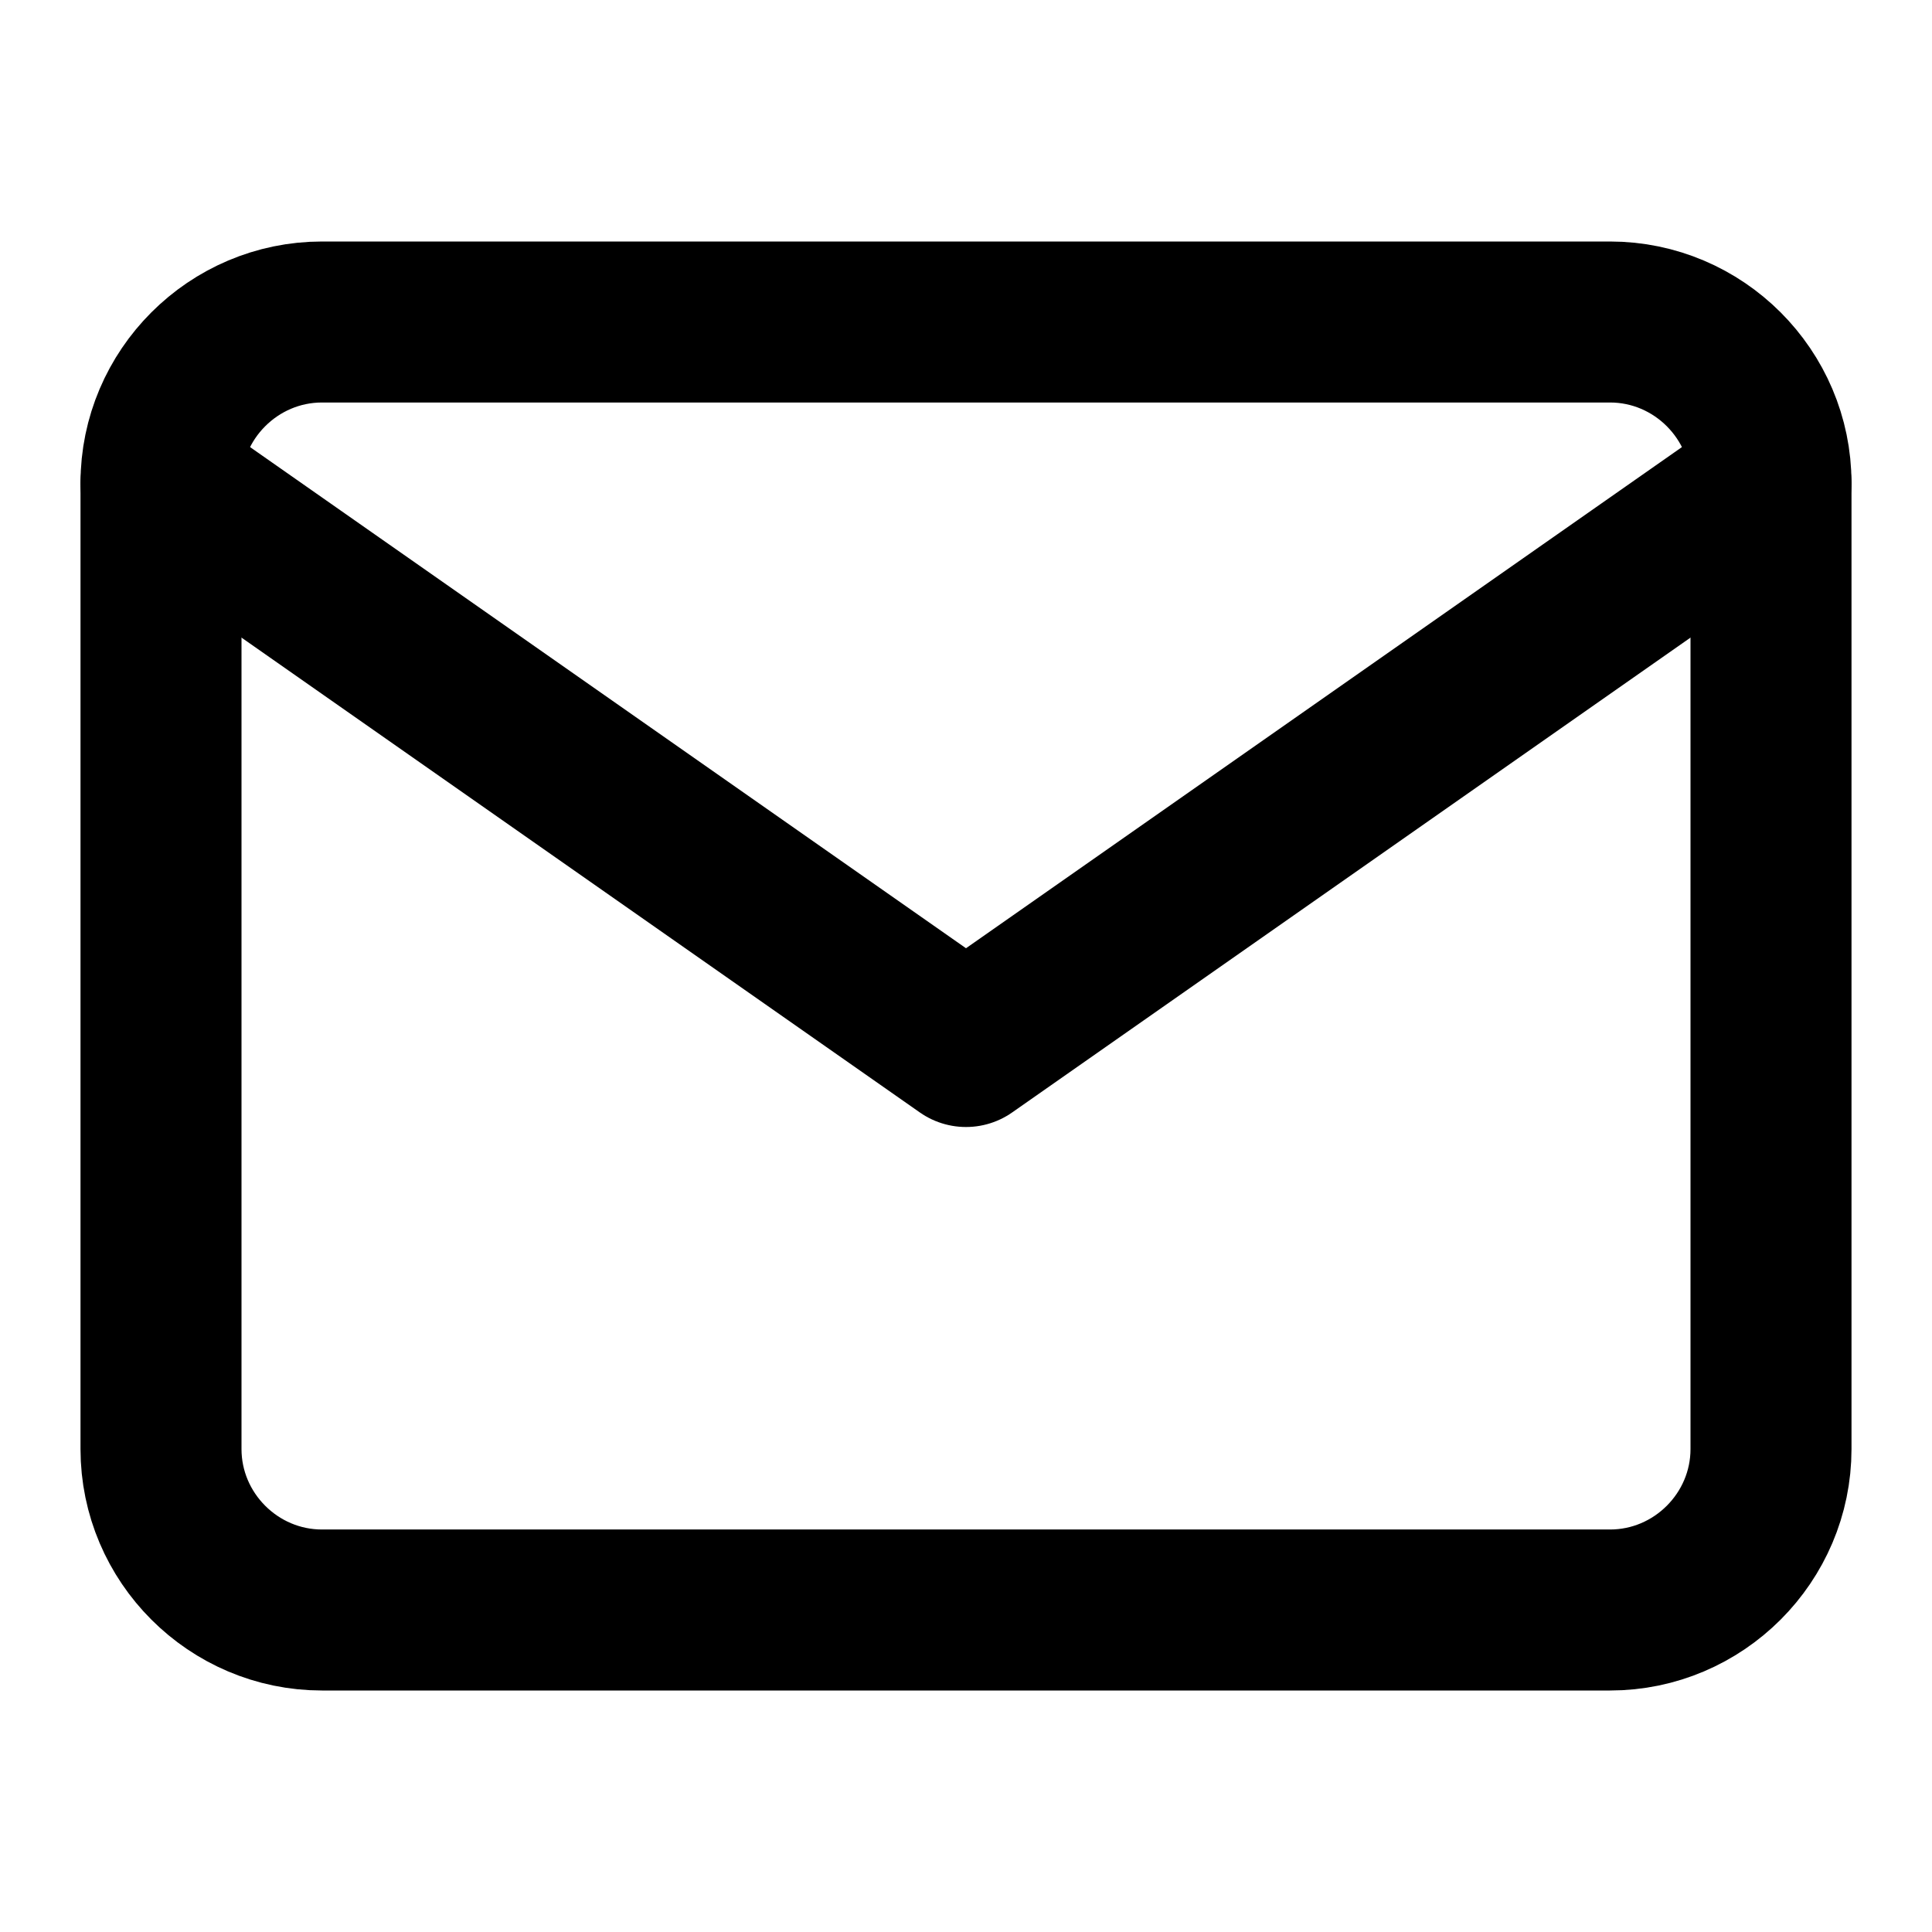
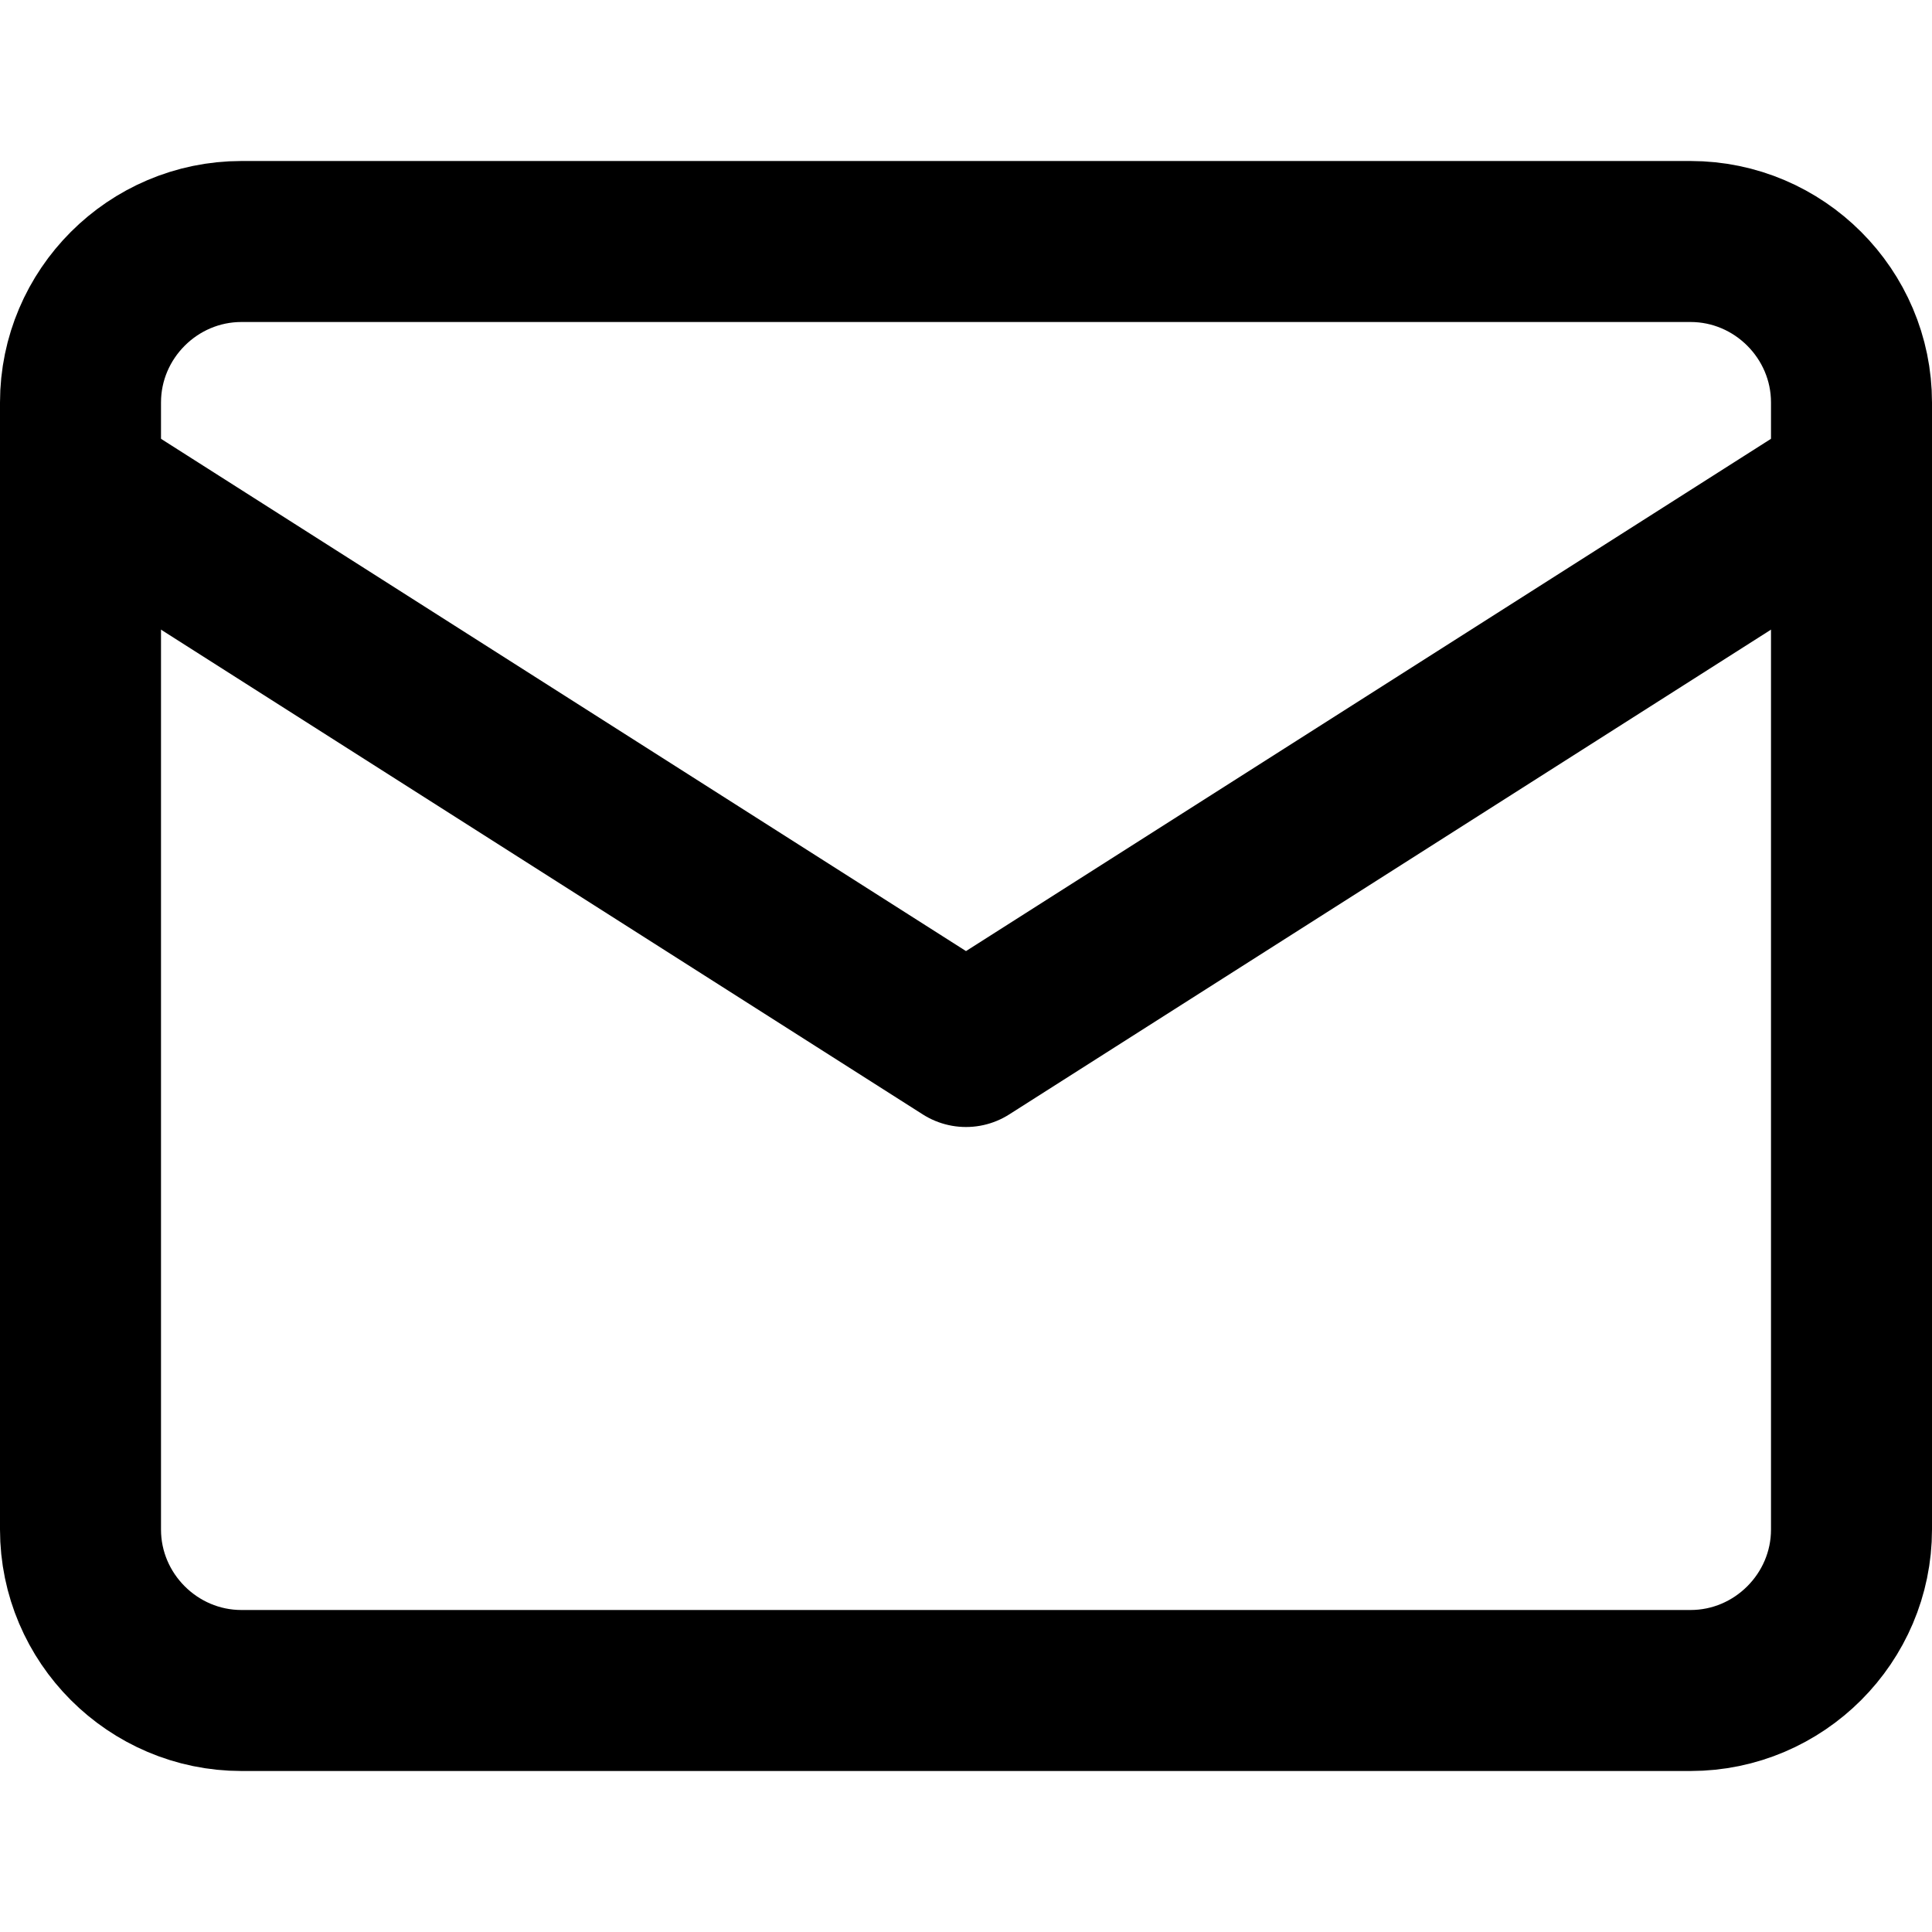
<svg xmlns="http://www.w3.org/2000/svg" width="24" height="24" viewBox="0 0 24 24" fill="none" stroke="currentColor" stroke-width="2" stroke-linecap="round" stroke-linejoin="round">
-   <path d="M4 4h16c1.1 0 2 .9 2 2v12c0 1.1-.9 2-2 2H4c-1.1 0-2-.9-2-2V6c0-1.1.9-2 2-2z" />
-   <polyline points="22,6 12,13 2,6" />
+   <path d="m3 3h18c1.1,0 2,0.9 2,2v14c0,1.1 -0.9,2 -2,2h-18c-1.1,0 -2,-0.9 -2,-2v-14c0,-1.1 0.9,-2 2,-2z" />
+   <polyline points="23,6 12,13 1,6" />
</svg>
